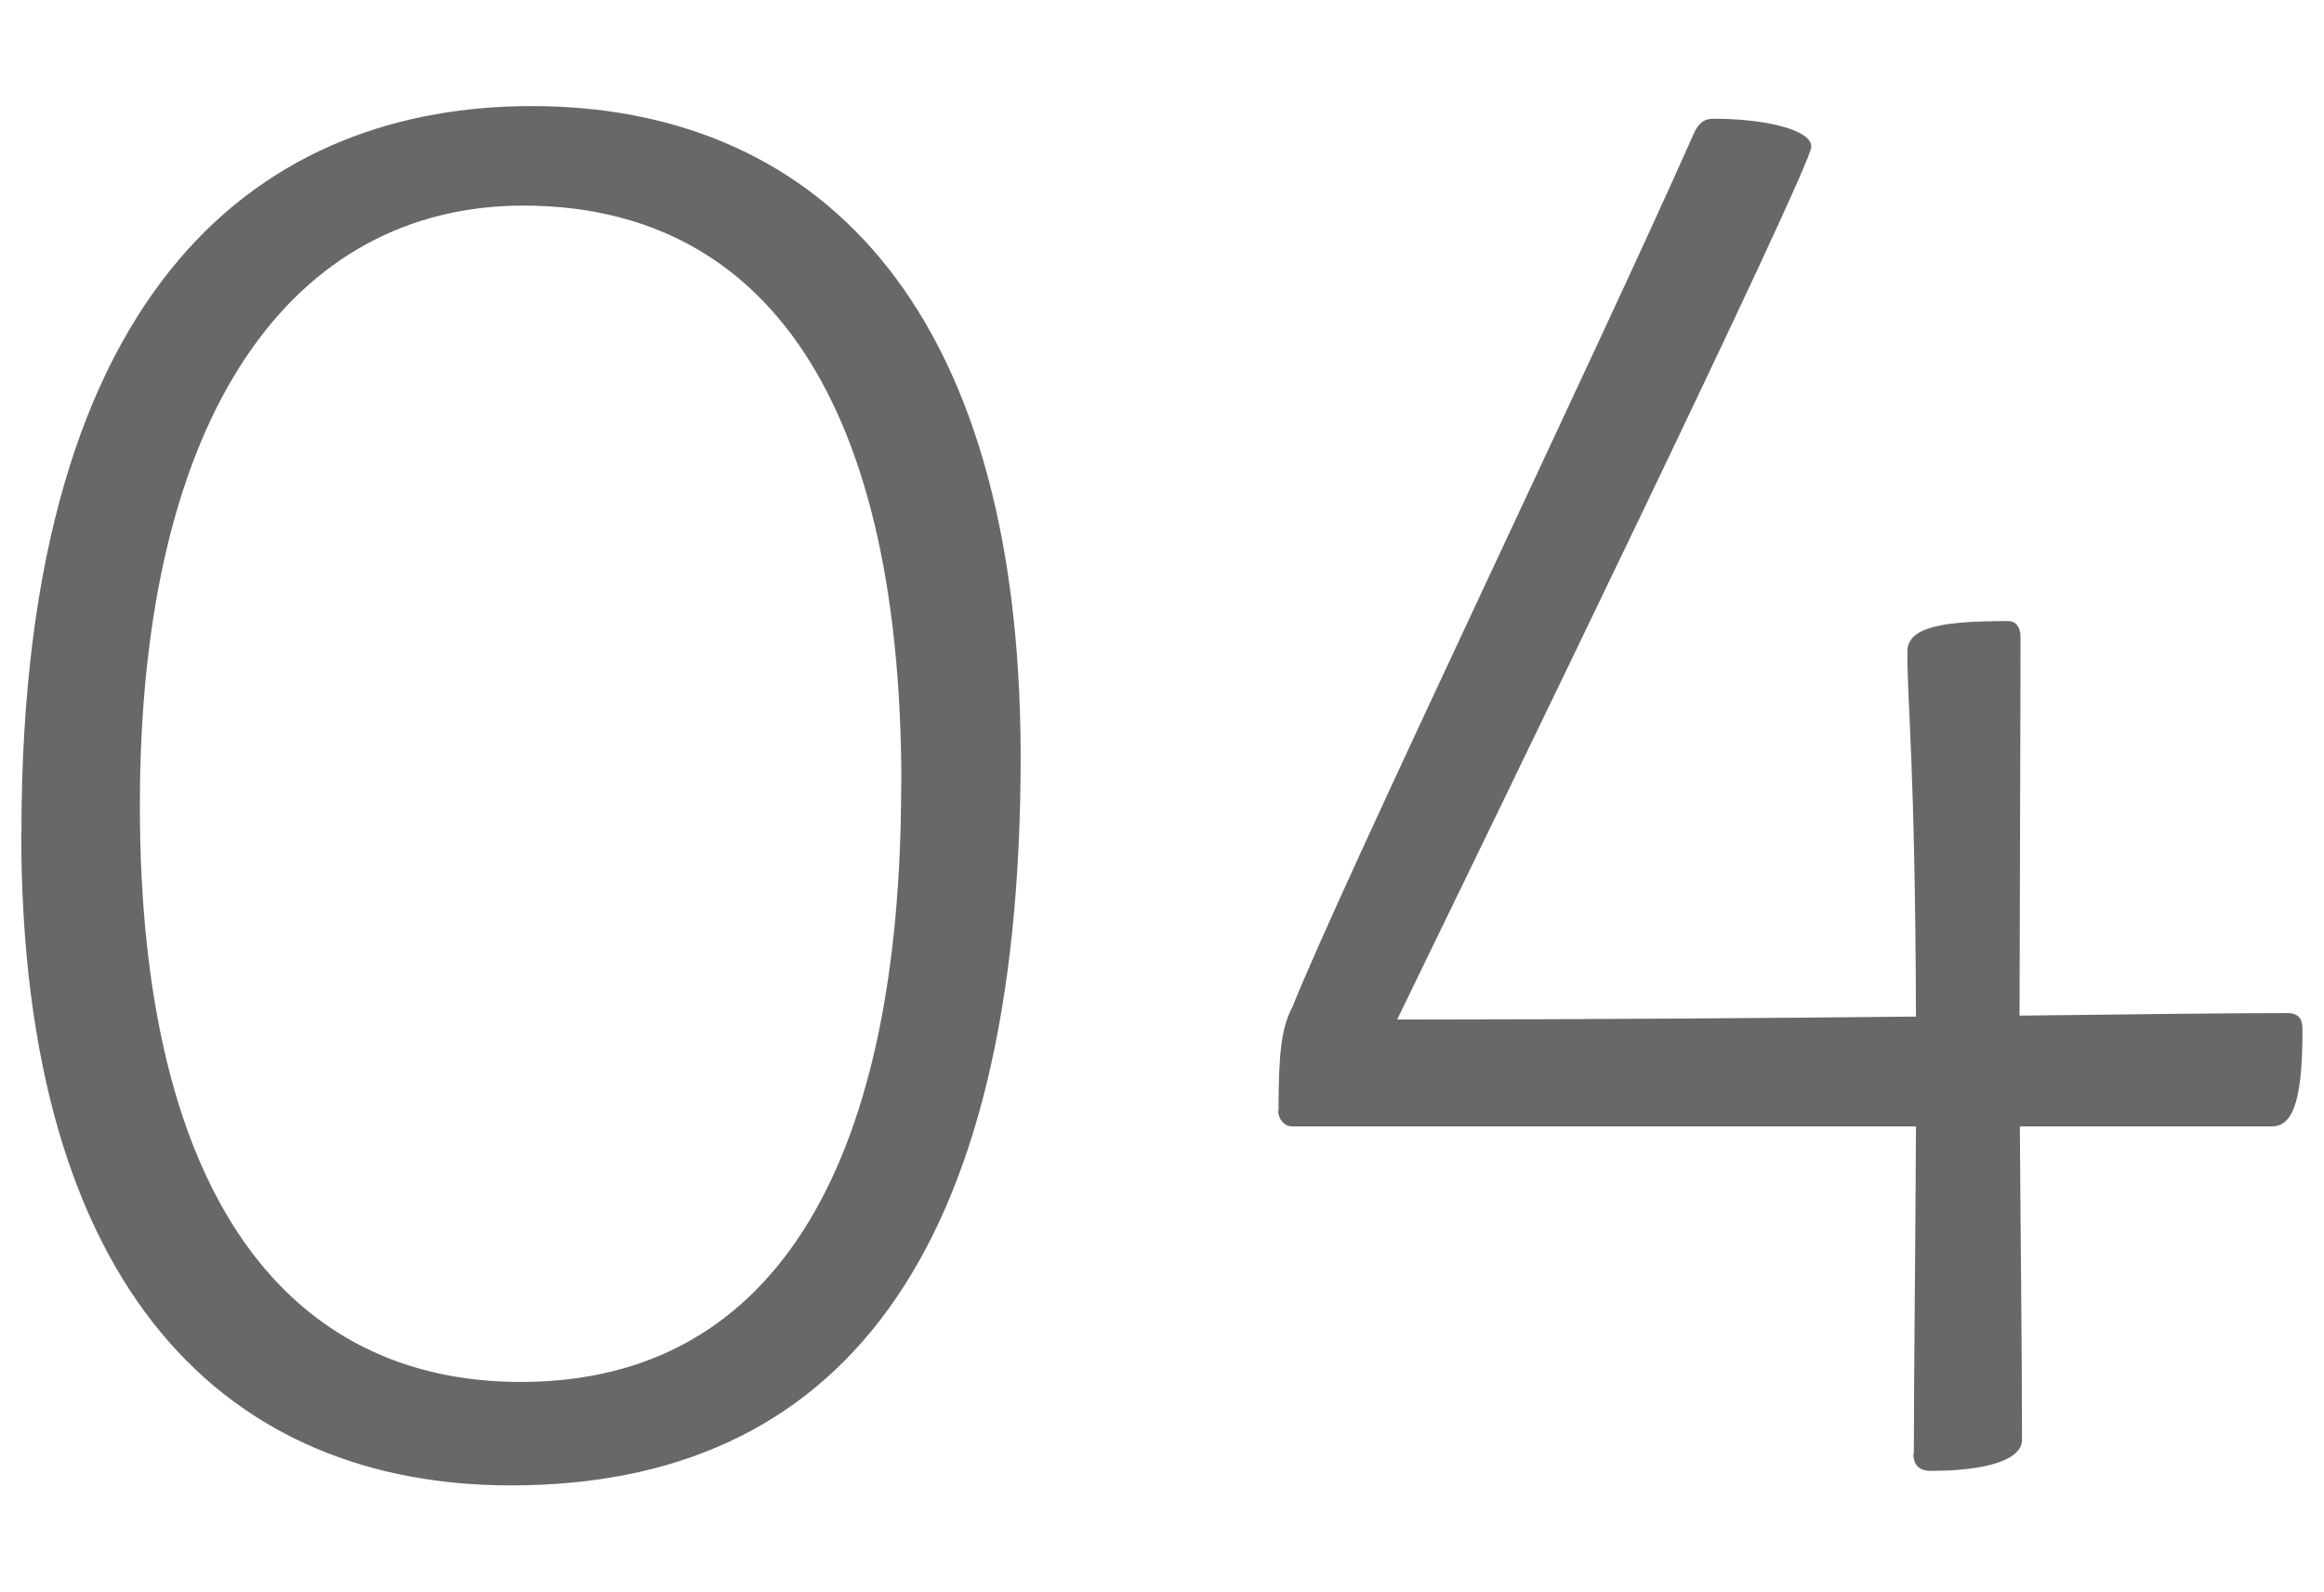
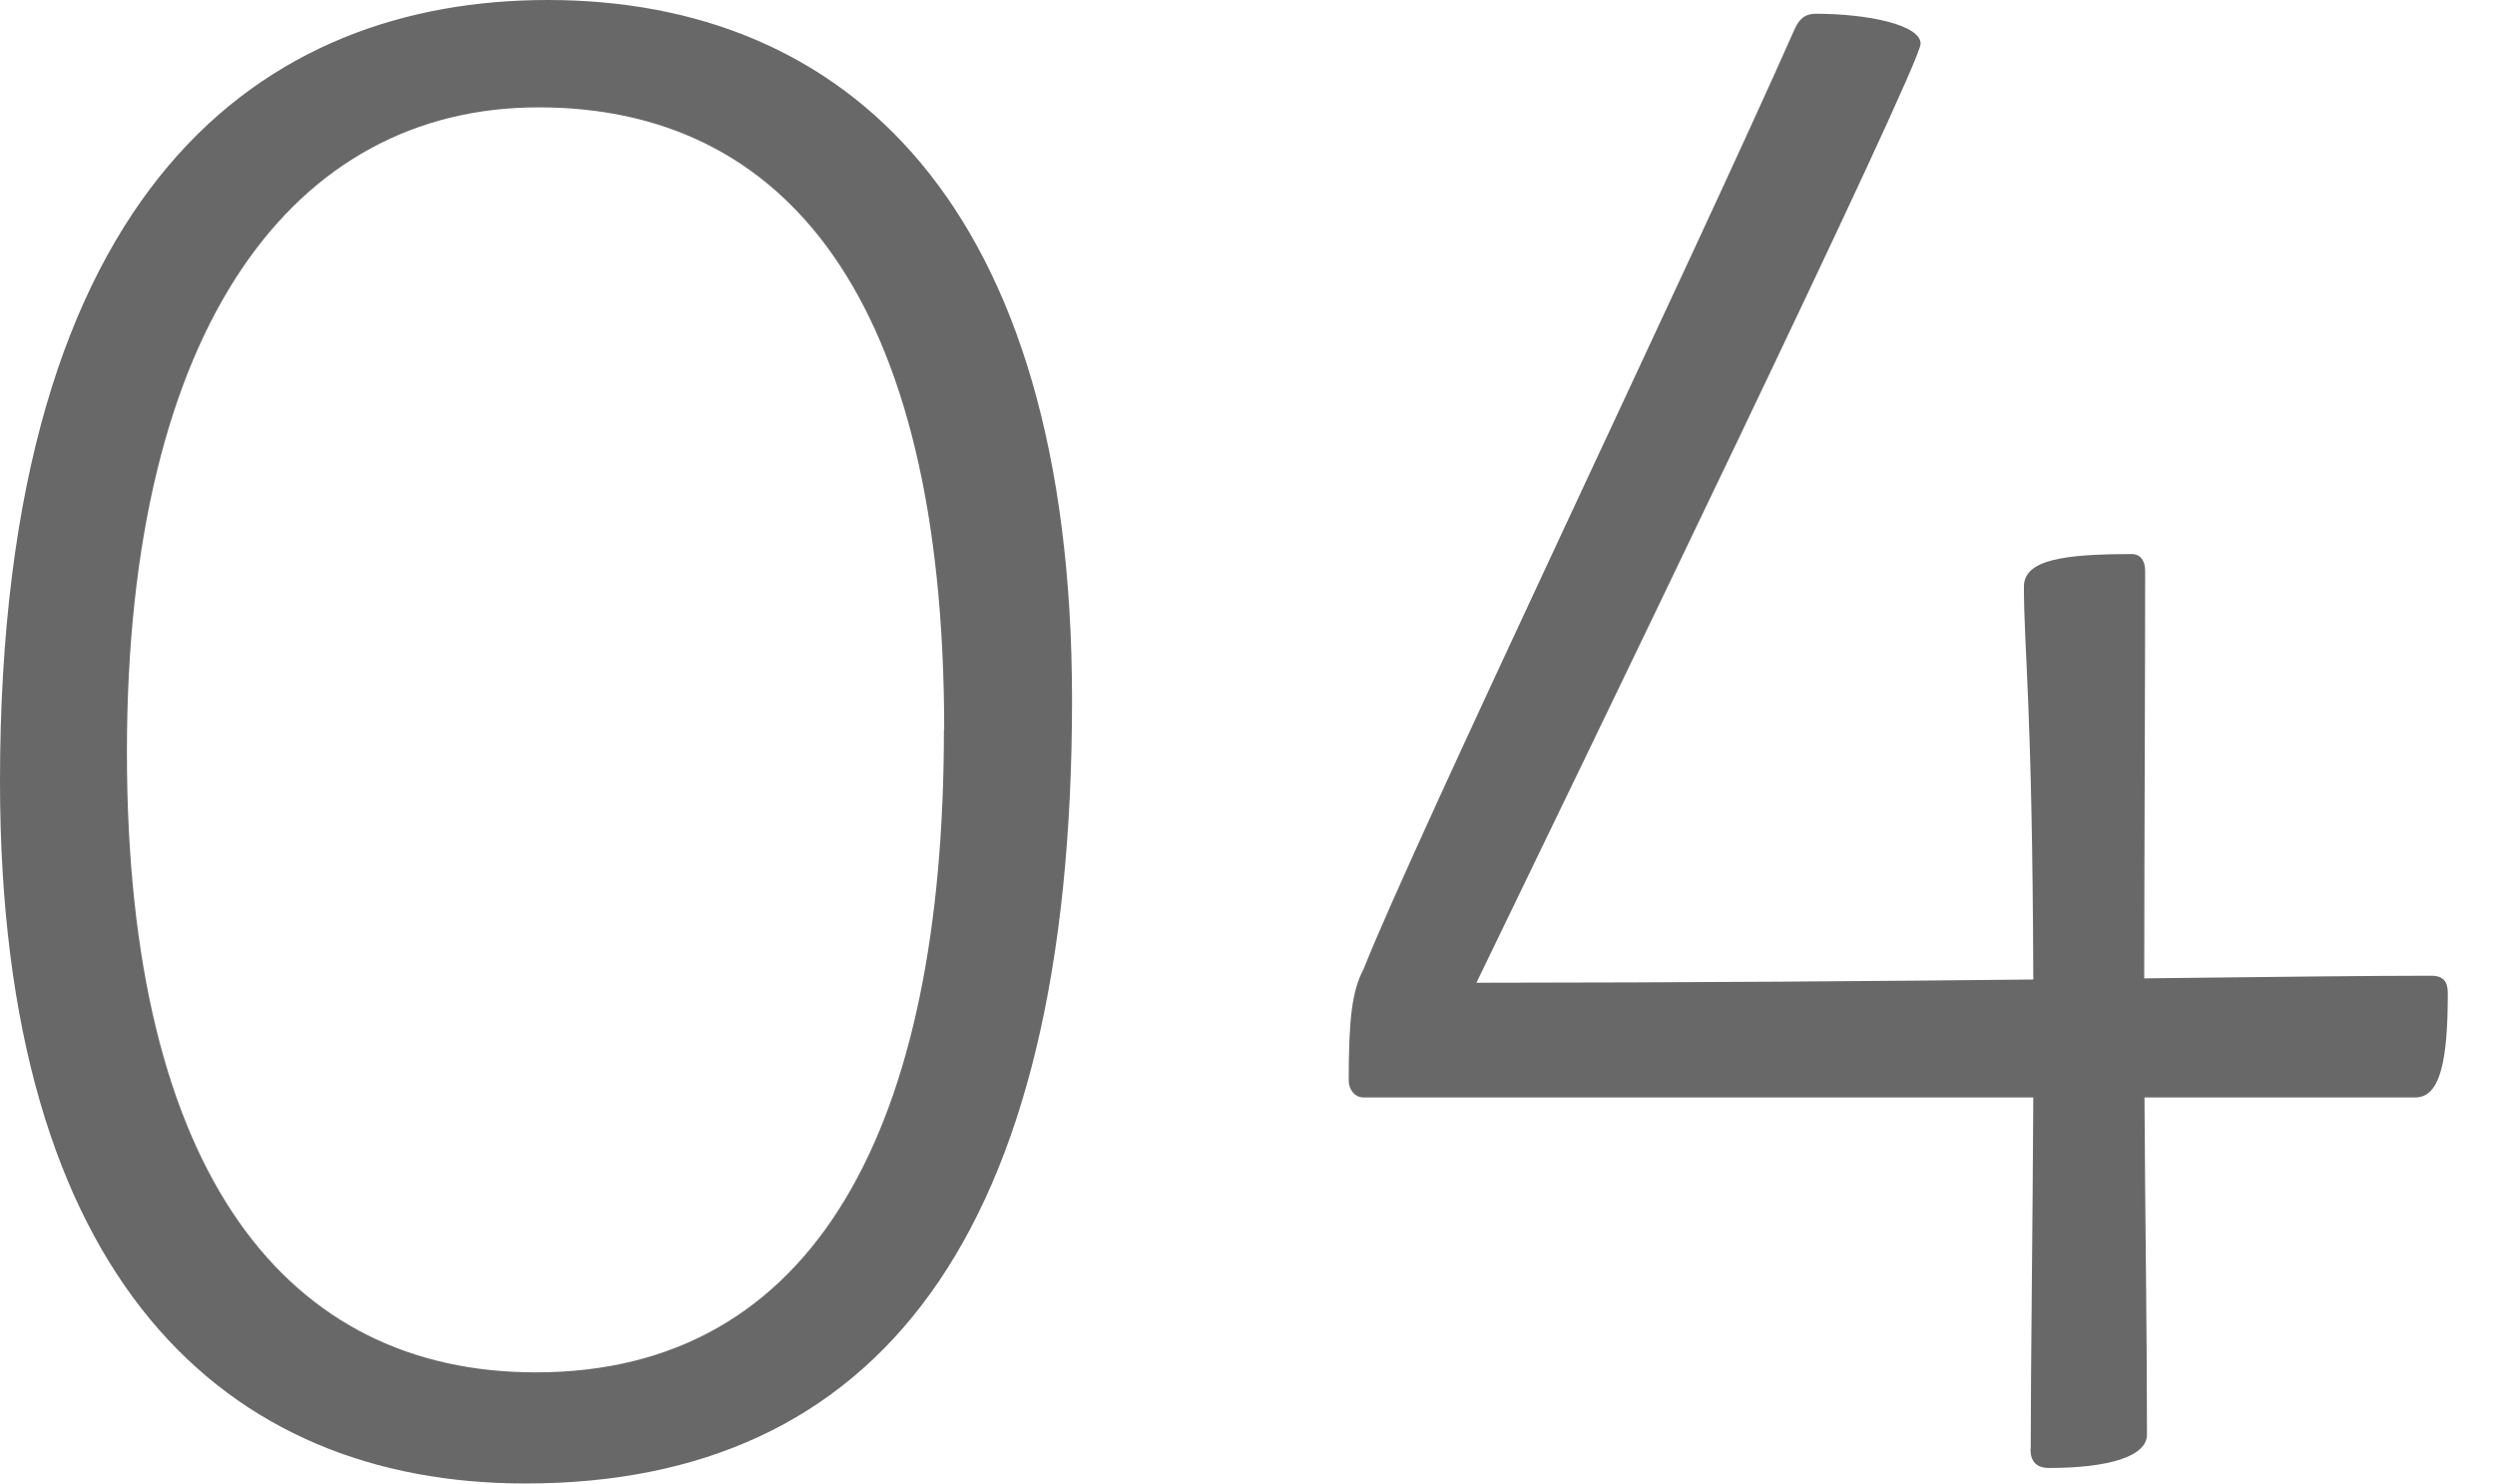
- <svg xmlns="http://www.w3.org/2000/svg" width="21.9" height="15" viewBox="84.8 0 21.9 15" fill="none">
-   <path d="M89.811 1C92.42 1 94.418 2.775 94.418 7.136C94.418 11.85 92.7 14.001 89.616 14.001C86.976 14.001 85 12.214 85 7.847H85.002C85.002 2.587 87.348 1 89.811 1ZM100.949 1.119C101.408 1.119 101.868 1.216 101.869 1.382C101.869 1.576 98.825 7.842 97.966 9.61C99.866 9.609 101.509 9.596 102.855 9.582C102.847 7.183 102.774 6.691 102.774 6.141C102.774 5.904 103.125 5.854 103.724 5.854C103.799 5.854 103.84 5.914 103.84 6.001C103.84 6.943 103.833 8.329 103.831 9.573C104.957 9.56 105.809 9.549 106.352 9.549C106.46 9.549 106.497 9.602 106.497 9.701C106.497 10.268 106.439 10.617 106.212 10.617H103.834C103.84 11.642 103.854 12.667 103.854 13.572C103.854 13.76 103.521 13.864 102.994 13.864C102.881 13.864 102.83 13.804 102.83 13.7H102.835C102.835 12.999 102.85 11.754 102.855 10.617H96.976C96.901 10.617 96.845 10.547 96.845 10.47H96.848C96.848 9.93 96.876 9.684 96.978 9.494C97.434 8.347 99.898 3.212 100.756 1.271C100.797 1.177 100.843 1.119 100.949 1.119ZM89.731 1.938C87.582 1.939 86.118 3.859 86.118 7.591C86.118 11.322 87.544 13.026 89.708 13.026C92.169 13.026 93.292 10.867 93.292 7.396H93.294C93.294 3.582 91.881 1.938 89.731 1.938Z" fill="#686868" />
+ <svg xmlns="http://www.w3.org/2000/svg" width="37" height="22" viewBox="0 0 37 22" fill="none">
+   <path d="M8.123 0C12.527 0 15.898 3.006 15.898 10.382C15.898 18.357 12.999 22 7.791 22C3.337 22 0 18.975 0 11.588C0 2.685 3.96 0 8.123 0ZM26.929 0.204C27.702 0.204 28.482 0.369 28.482 0.648C28.482 0.977 23.344 11.581 21.895 14.574C25.104 14.572 27.88 14.55 30.153 14.526C30.14 10.464 30.014 9.633 30.014 8.7C30.014 8.3 30.606 8.217 31.616 8.217C31.744 8.217 31.812 8.319 31.812 8.466C31.812 10.06 31.8 12.405 31.798 14.509C33.7 14.487 35.138 14.47 36.055 14.47C36.236 14.47 36.3 14.56 36.3 14.726C36.3 15.683 36.201 16.275 35.82 16.275H31.802C31.811 18.01 31.839 19.744 31.839 21.276C31.838 21.597 31.276 21.77 30.387 21.77C30.195 21.77 30.111 21.668 30.111 21.491H30.115C30.115 20.305 30.144 18.196 30.153 16.275H20.22C20.092 16.275 20.001 16.158 20.001 16.026C20.001 15.11 20.05 14.695 20.22 14.375C20.989 12.433 25.152 3.741 26.601 0.46C26.669 0.302 26.748 0.204 26.929 0.204ZM7.987 1.592C4.356 1.592 1.882 4.842 1.882 11.154C1.882 17.467 4.291 20.352 7.945 20.352C12.101 20.352 13.998 16.698 13.998 10.823L14.002 10.826C14.002 4.374 11.618 1.592 7.987 1.592Z" fill="#686868" />
</svg>
